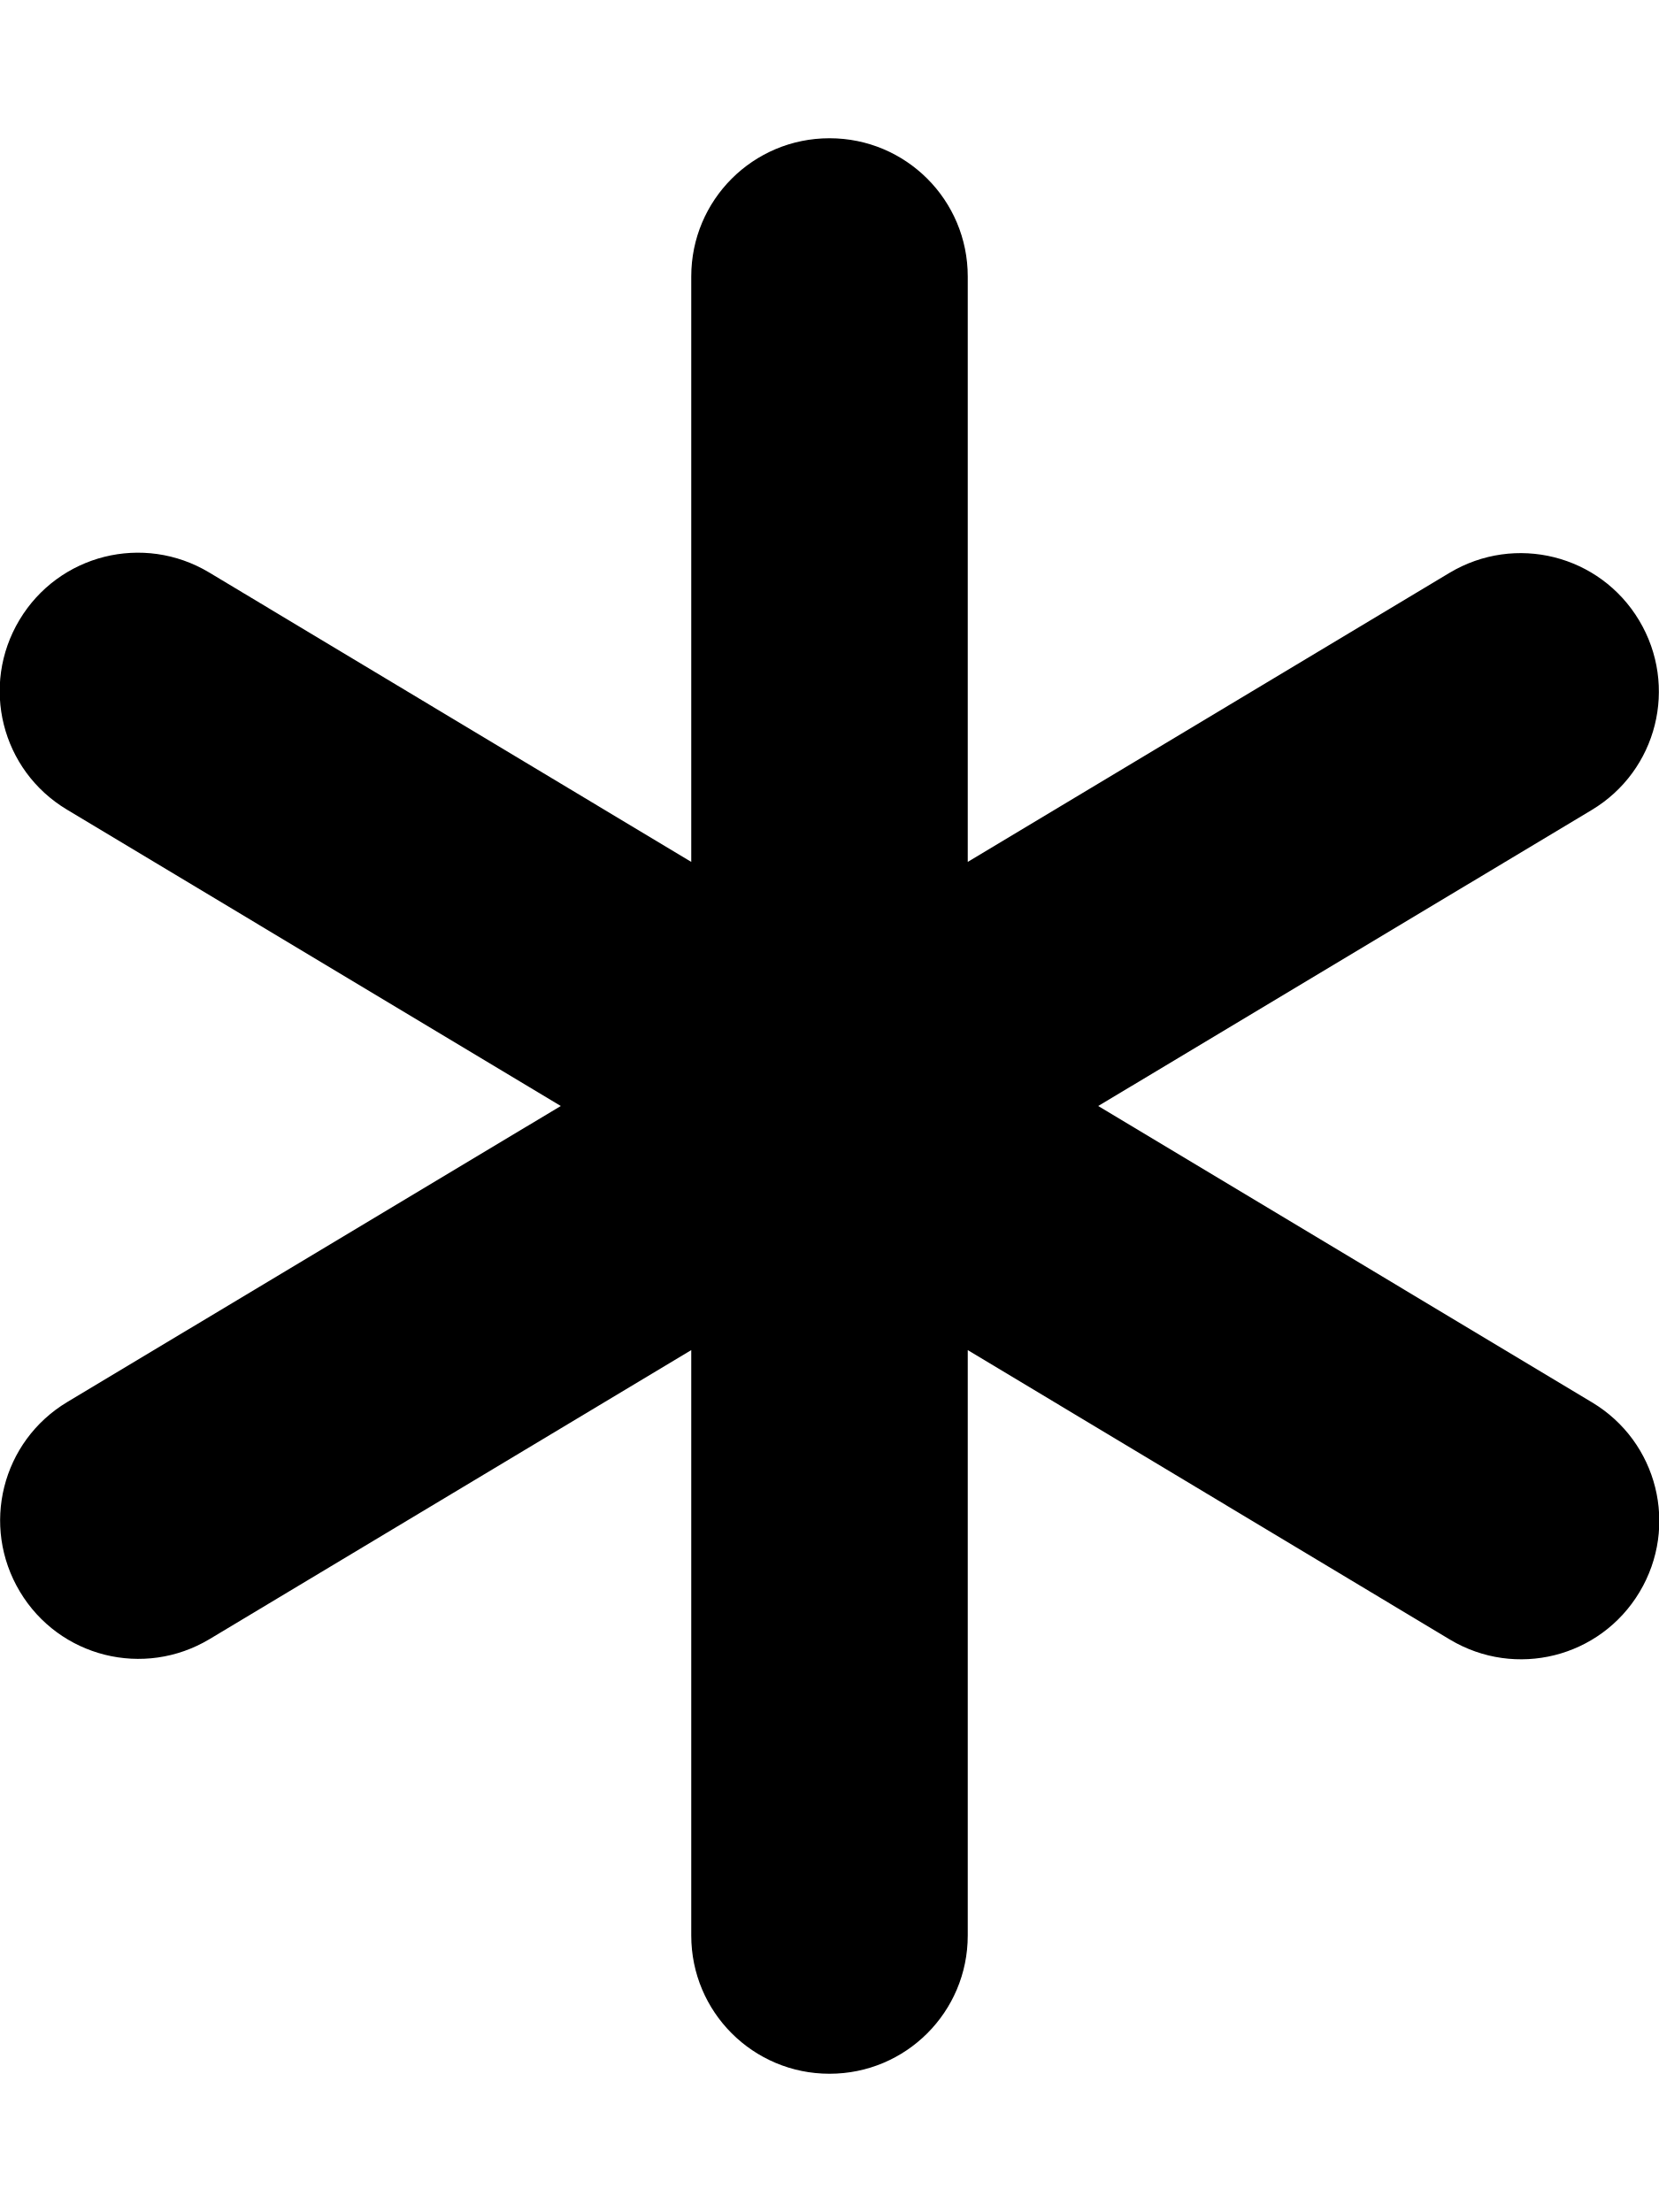
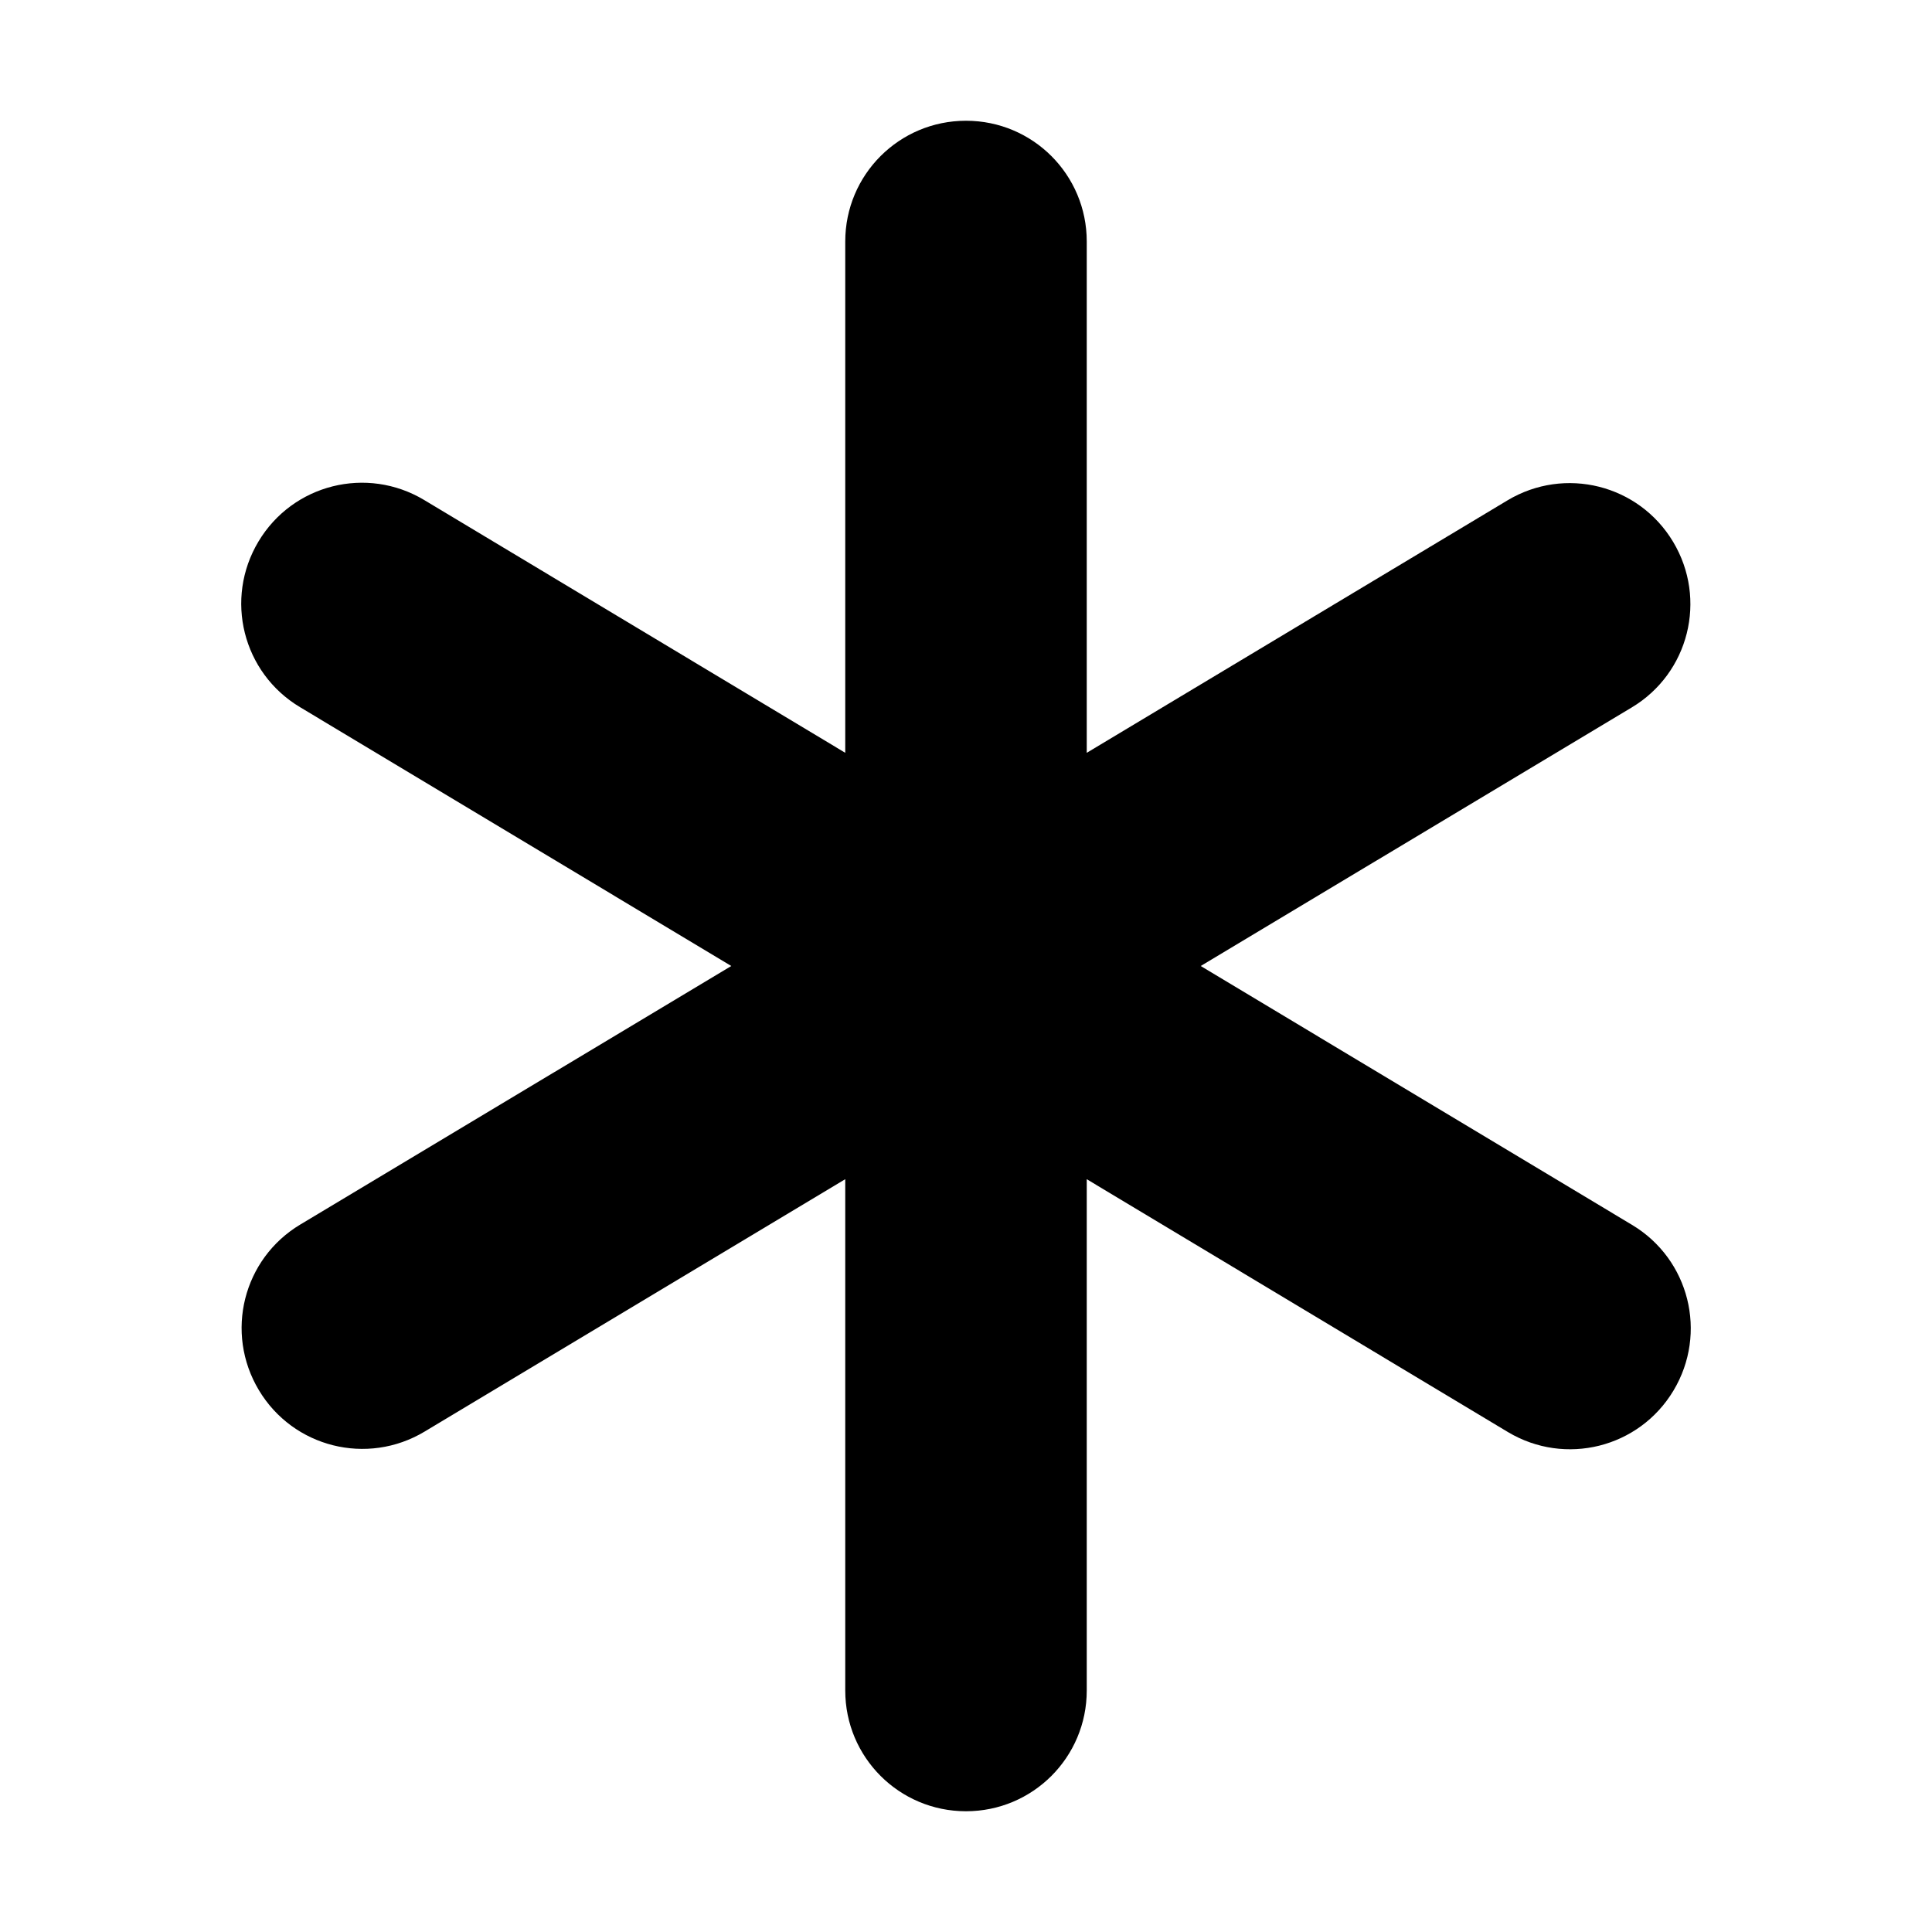
- <svg xmlns="http://www.w3.org/2000/svg" viewBox="0 0 384 512">
+ <svg xmlns="http://www.w3.org/2000/svg" width="50" height="50" viewBox="0 0 384 512">
  <path d="M192 32c17.7 0 32 14.3 32 32V199.5l111.5-66.9c15.2-9.1 34.8-4.2 43.9 11s4.2 34.8-11 43.9L254.2 256l114.3 68.6c15.2 9.1 20.1 28.7 11 43.9s-28.7 20.1-43.9 11L224 312.5V448c0 17.7-14.3 32-32 32s-32-14.3-32-32V312.5L48.5 379.4c-15.2 9.1-34.8 4.2-43.9-11s-4.2-34.8 11-43.9L129.8 256 15.5 187.4c-15.2-9.1-20.1-28.7-11-43.9s28.7-20.1 43.9-11L160 199.5V64c0-17.7 14.3-32 32-32z" />
</svg>
